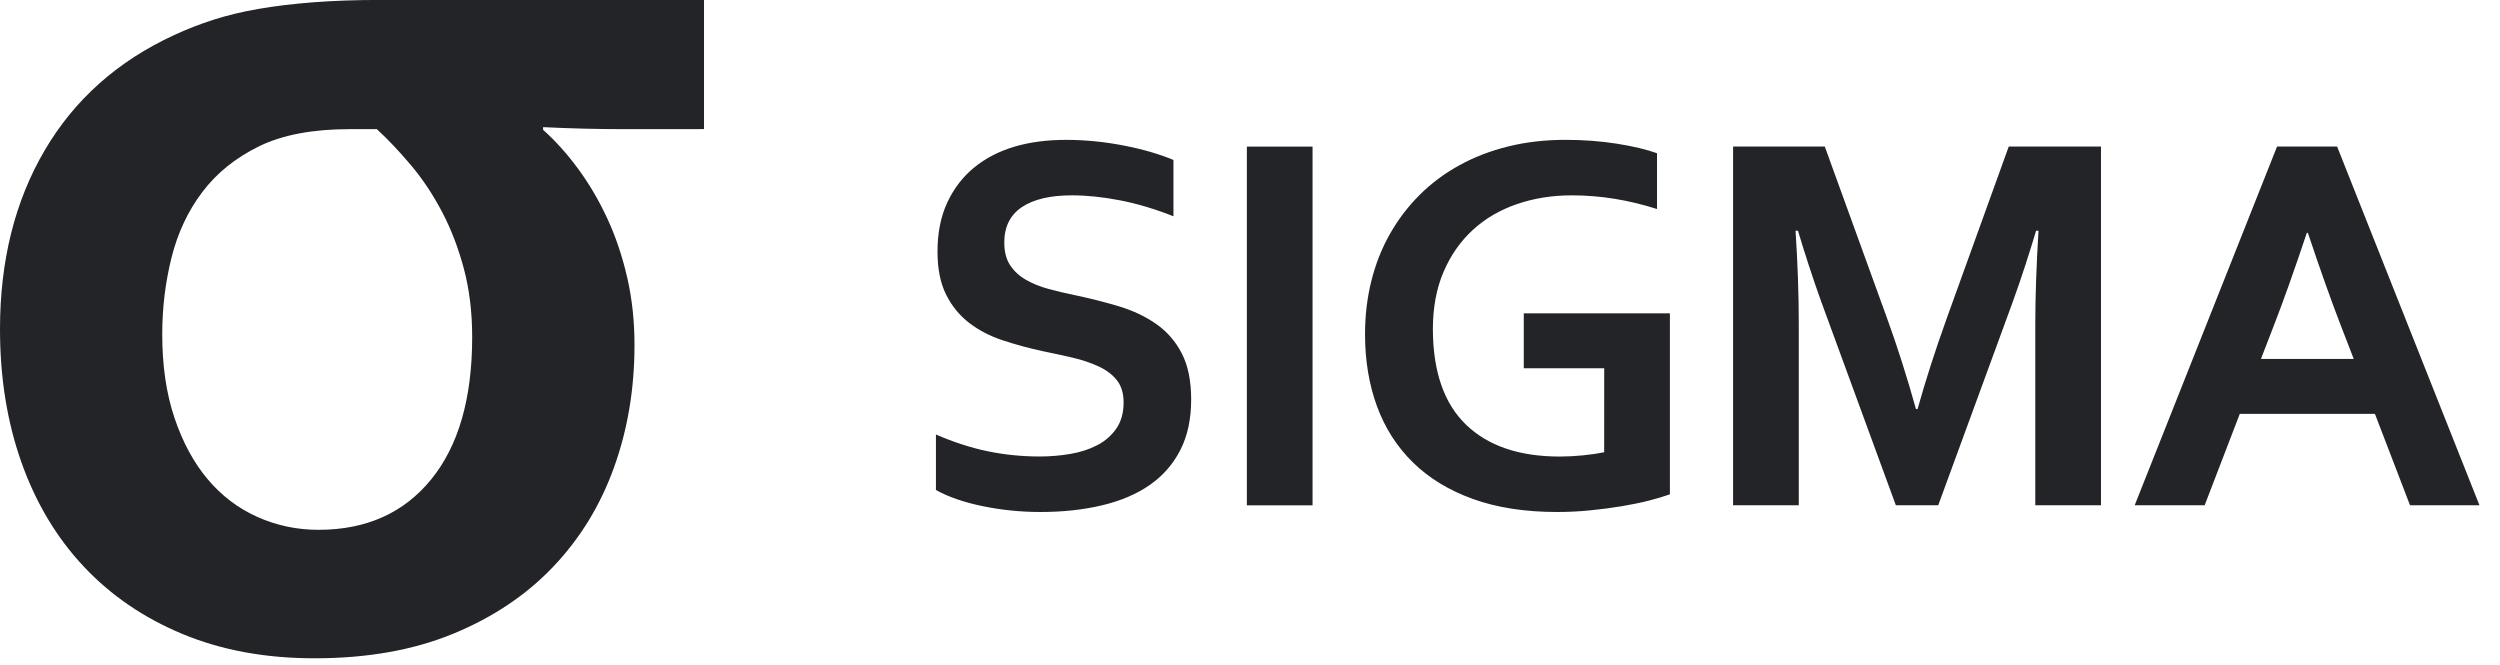
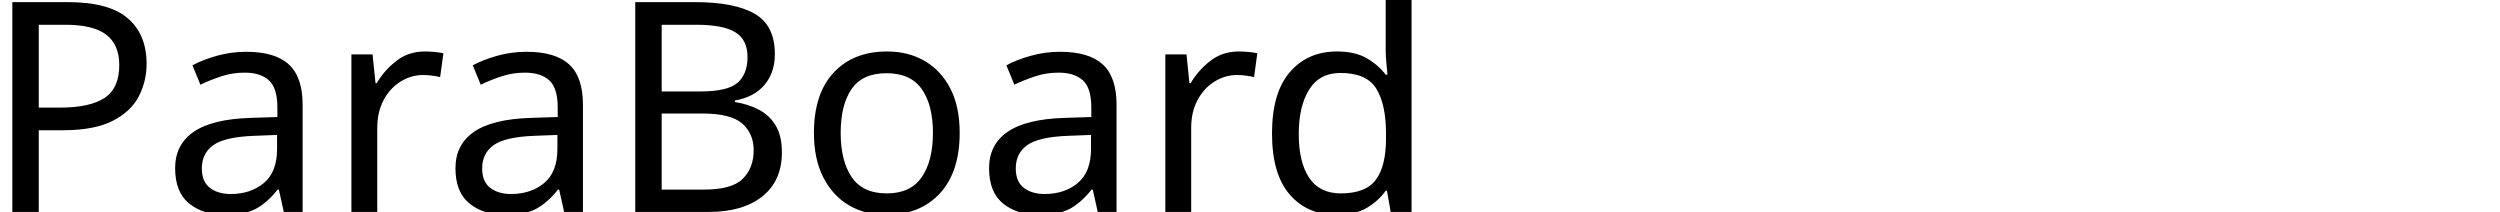
- <svg xmlns="http://www.w3.org/2000/svg" height="25" viewBox="0 0 94 25" width="94">
-   <g fill="#232428" fill-rule="evenodd" transform="translate(0 -1)">
-     <path d="m42.247 16.129c0-.343-.084-.62-.252-.832-.168-.212-.397-.385-.686-.519-.289-.134-.613-.244-.973-.328-.36-.084-.738-.166-1.134-.247-.524-.114-1.025-.25-1.502-.408s-.897-.376-1.26-.655c-.363-.279-.652-.633-.867-1.064-.215-.43-.323-.968-.323-1.613 0-.712.124-1.332.373-1.86.249-.528.586-.964 1.013-1.311.427-.346.928-.605 1.502-.776.575-.171 1.222-.257 1.941-.257s1.442.071 2.168.212c.726.141 1.351.323 1.875.544v2.117c-.699-.276-1.369-.476-2.011-.6-.642-.124-1.245-.187-1.81-.187-.813 0-1.44.148-1.88.444s-.66.739-.66 1.331c0 .343.072.625.217.847.145.222.341.405.59.549.249.145.534.26.857.348.323.087.665.168 1.028.242.571.121 1.117.26 1.638.418s.983.378 1.386.66c.403.282.723.65.958 1.104s.353 1.033.353 1.739c0 .726-.134 1.354-.403 1.885-.269.531-.65.97-1.144 1.316-.494.346-1.094.603-1.8.771-.706.168-1.479.252-2.319.252-.733 0-1.453-.072-2.162-.217-.709-.145-1.299-.348-1.769-.61v-2.087c.665.289 1.314.499 1.946.63.632.131 1.284.197 1.956.197.39 0 .773-.032 1.149-.096.376-.064.714-.173 1.013-.328.299-.155.539-.365.721-.63s.272-.593.272-.983zm4.635 3.871v-13.489h2.47v13.489zm13.436-5.152h-3.024v-2.067h5.494v6.805c-.202.074-.459.151-.771.232s-.662.153-1.048.217c-.386.064-.785.116-1.195.156s-.817.06-1.22.06c-1.21 0-2.267-.163-3.171-.489-.904-.326-1.657-.785-2.258-1.376-.602-.591-1.052-1.295-1.351-2.112-.299-.817-.449-1.719-.449-2.707 0-.699.079-1.366.237-2.001.158-.635.39-1.223.696-1.764.306-.541.677-1.03 1.114-1.467s.936-.81 1.497-1.119c.561-.309 1.176-.546 1.845-.711.669-.165 1.386-.247 2.152-.247.679 0 1.324.049 1.936.146s1.112.217 1.502.358v2.097c-.524-.168-1.054-.296-1.588-.383-.534-.087-1.074-.131-1.618-.131-.733 0-1.418.109-2.057.328-.639.218-1.191.541-1.658.968-.467.427-.835.953-1.104 1.578-.269.625-.403 1.348-.403 2.168.007 1.593.423 2.788 1.25 3.584.827.796 2 1.195 3.518 1.195.282 0 .575-.015.877-.045.302-.03.568-.069.796-.116zm11.783 1.532c.296-1.062.662-2.201 1.099-3.418l2.329-6.452h3.468v13.489h-2.47v-6.835c0-1.001.04-2.164.121-3.488h-.091c-.114.383-.249.813-.403 1.29-.155.477-.316.948-.484 1.411l-2.793 7.622h-1.593l-2.793-7.622c-.168-.464-.329-.934-.484-1.411-.155-.477-.289-.907-.403-1.29h-.091c.081 1.243.121 2.403.121 3.478v6.845h-2.47v-13.489h3.448l2.329 6.422c.39 1.069.756 2.218 1.099 3.448zm17.196.181h-5.081l-1.321 3.438h-2.631l5.353-13.489h2.258l5.353 13.489h-2.611zm-2.561-6.805c-.47 1.411-.891 2.591-1.26 3.539l-.464 1.2h3.488l-.464-1.2c-.37-.954-.79-2.134-1.26-3.539z" />
-     <path d="m23.408 5.856c-.946 0-1.942-.025-2.988-.075v.1c.465.415.905.905 1.32 1.469.415.564.78 1.187 1.096 1.868.315.681.564 1.419.747 2.216s.274 1.644.274 2.54c0 1.644-.257 3.179-.772 4.607-.515 1.428-1.278 2.673-2.291 3.735-1.013 1.063-2.266 1.901-3.76 2.515s-3.229.921-5.205.921c-1.843 0-3.495-.303-4.956-.909-1.461-.606-2.702-1.453-3.723-2.54-1.021-1.087-1.801-2.391-2.341-3.91s-.809-3.192-.809-5.018c0-2.573.56-4.814 1.681-6.724s2.743-3.354 4.868-4.333c.465-.216.955-.407 1.469-.573.515-.166 1.083-.303 1.706-.411.623-.108 1.312-.191 2.067-.249.755-.058 1.598-.087 2.528-.087h12.152v4.856zm-10.26 0c-1.395 0-2.532.216-3.412.647-.88.432-1.59 1.004-2.129 1.718-.54.714-.926 1.536-1.158 2.465-.232.93-.349 1.893-.349 2.889 0 1.179.154 2.225.461 3.138s.722 1.681 1.245 2.303c.523.623 1.146 1.096 1.868 1.419.722.324 1.49.486 2.303.486 1.793 0 3.204-.631 4.233-1.893 1.029-1.262 1.544-3.046 1.544-5.354 0-.93-.104-1.785-.311-2.565-.208-.78-.481-1.494-.822-2.142-.34-.647-.726-1.229-1.158-1.743s-.863-.971-1.295-1.37z" />
-   </g>
+ <svg xmlns="http://www.w3.org/2000/svg" version="1.1" id="Capa_1" x="0px" y="0px" width="1007.723" height="85.421" viewBox="0 0 1007.723 85.421" xml:space="preserve">
+   <defs id="defs45" />
+   <g id="g13" transform="translate(-21.29964,-217.5244)" />
+   <g id="g15" transform="translate(-21.29964,-217.5244)" />
+   <g id="g17" transform="translate(-21.29964,-217.5244)" />
+   <g id="g19" transform="translate(-21.29964,-217.5244)" />
+   <g id="g21" transform="translate(-21.29964,-217.5244)" />
+   <g id="g23" transform="translate(-21.29964,-217.5244)" />
+   <g id="g25" transform="translate(-21.29964,-217.5244)" />
+   <g id="g27" transform="translate(-21.29964,-217.5244)" />
+   <g id="g29" transform="translate(-21.29964,-217.5244)" />
+   <g id="g31" transform="translate(-21.29964,-217.5244)" />
+   <g id="g33" transform="translate(-21.29964,-217.5244)" />
+   <g id="g35" transform="translate(-21.29964,-217.5244)" />
+   <g id="g37" transform="translate(-21.29964,-217.5244)" />
+   <g id="g39" transform="translate(-21.29964,-217.5244)" />
+   <g id="g41" transform="translate(-21.29964,-217.5244)" />
+   <text xml:space="preserve" style="font-style:normal;font-weight:normal;font-size:118.442px;line-height:125%;font-family:sans-serif;letter-spacing:0px;word-spacing:0px;fill:#000000;fill-opacity:1;stroke:none;stroke-width:1px;stroke-linecap:butt;stroke-linejoin:miter;stroke-opacity:1" x="-6.514" y="85.421" id="text3375">
+     <tspan id="tspan3377" x="-6.514" y="85.421" style="font-style:normal;font-variant:normal;font-weight:normal;font-stretch:normal;font-family:'Good Times';-inkscape-font-specification:'Good Times'">ParaBoard</tspan>
+   </text>
</svg>
